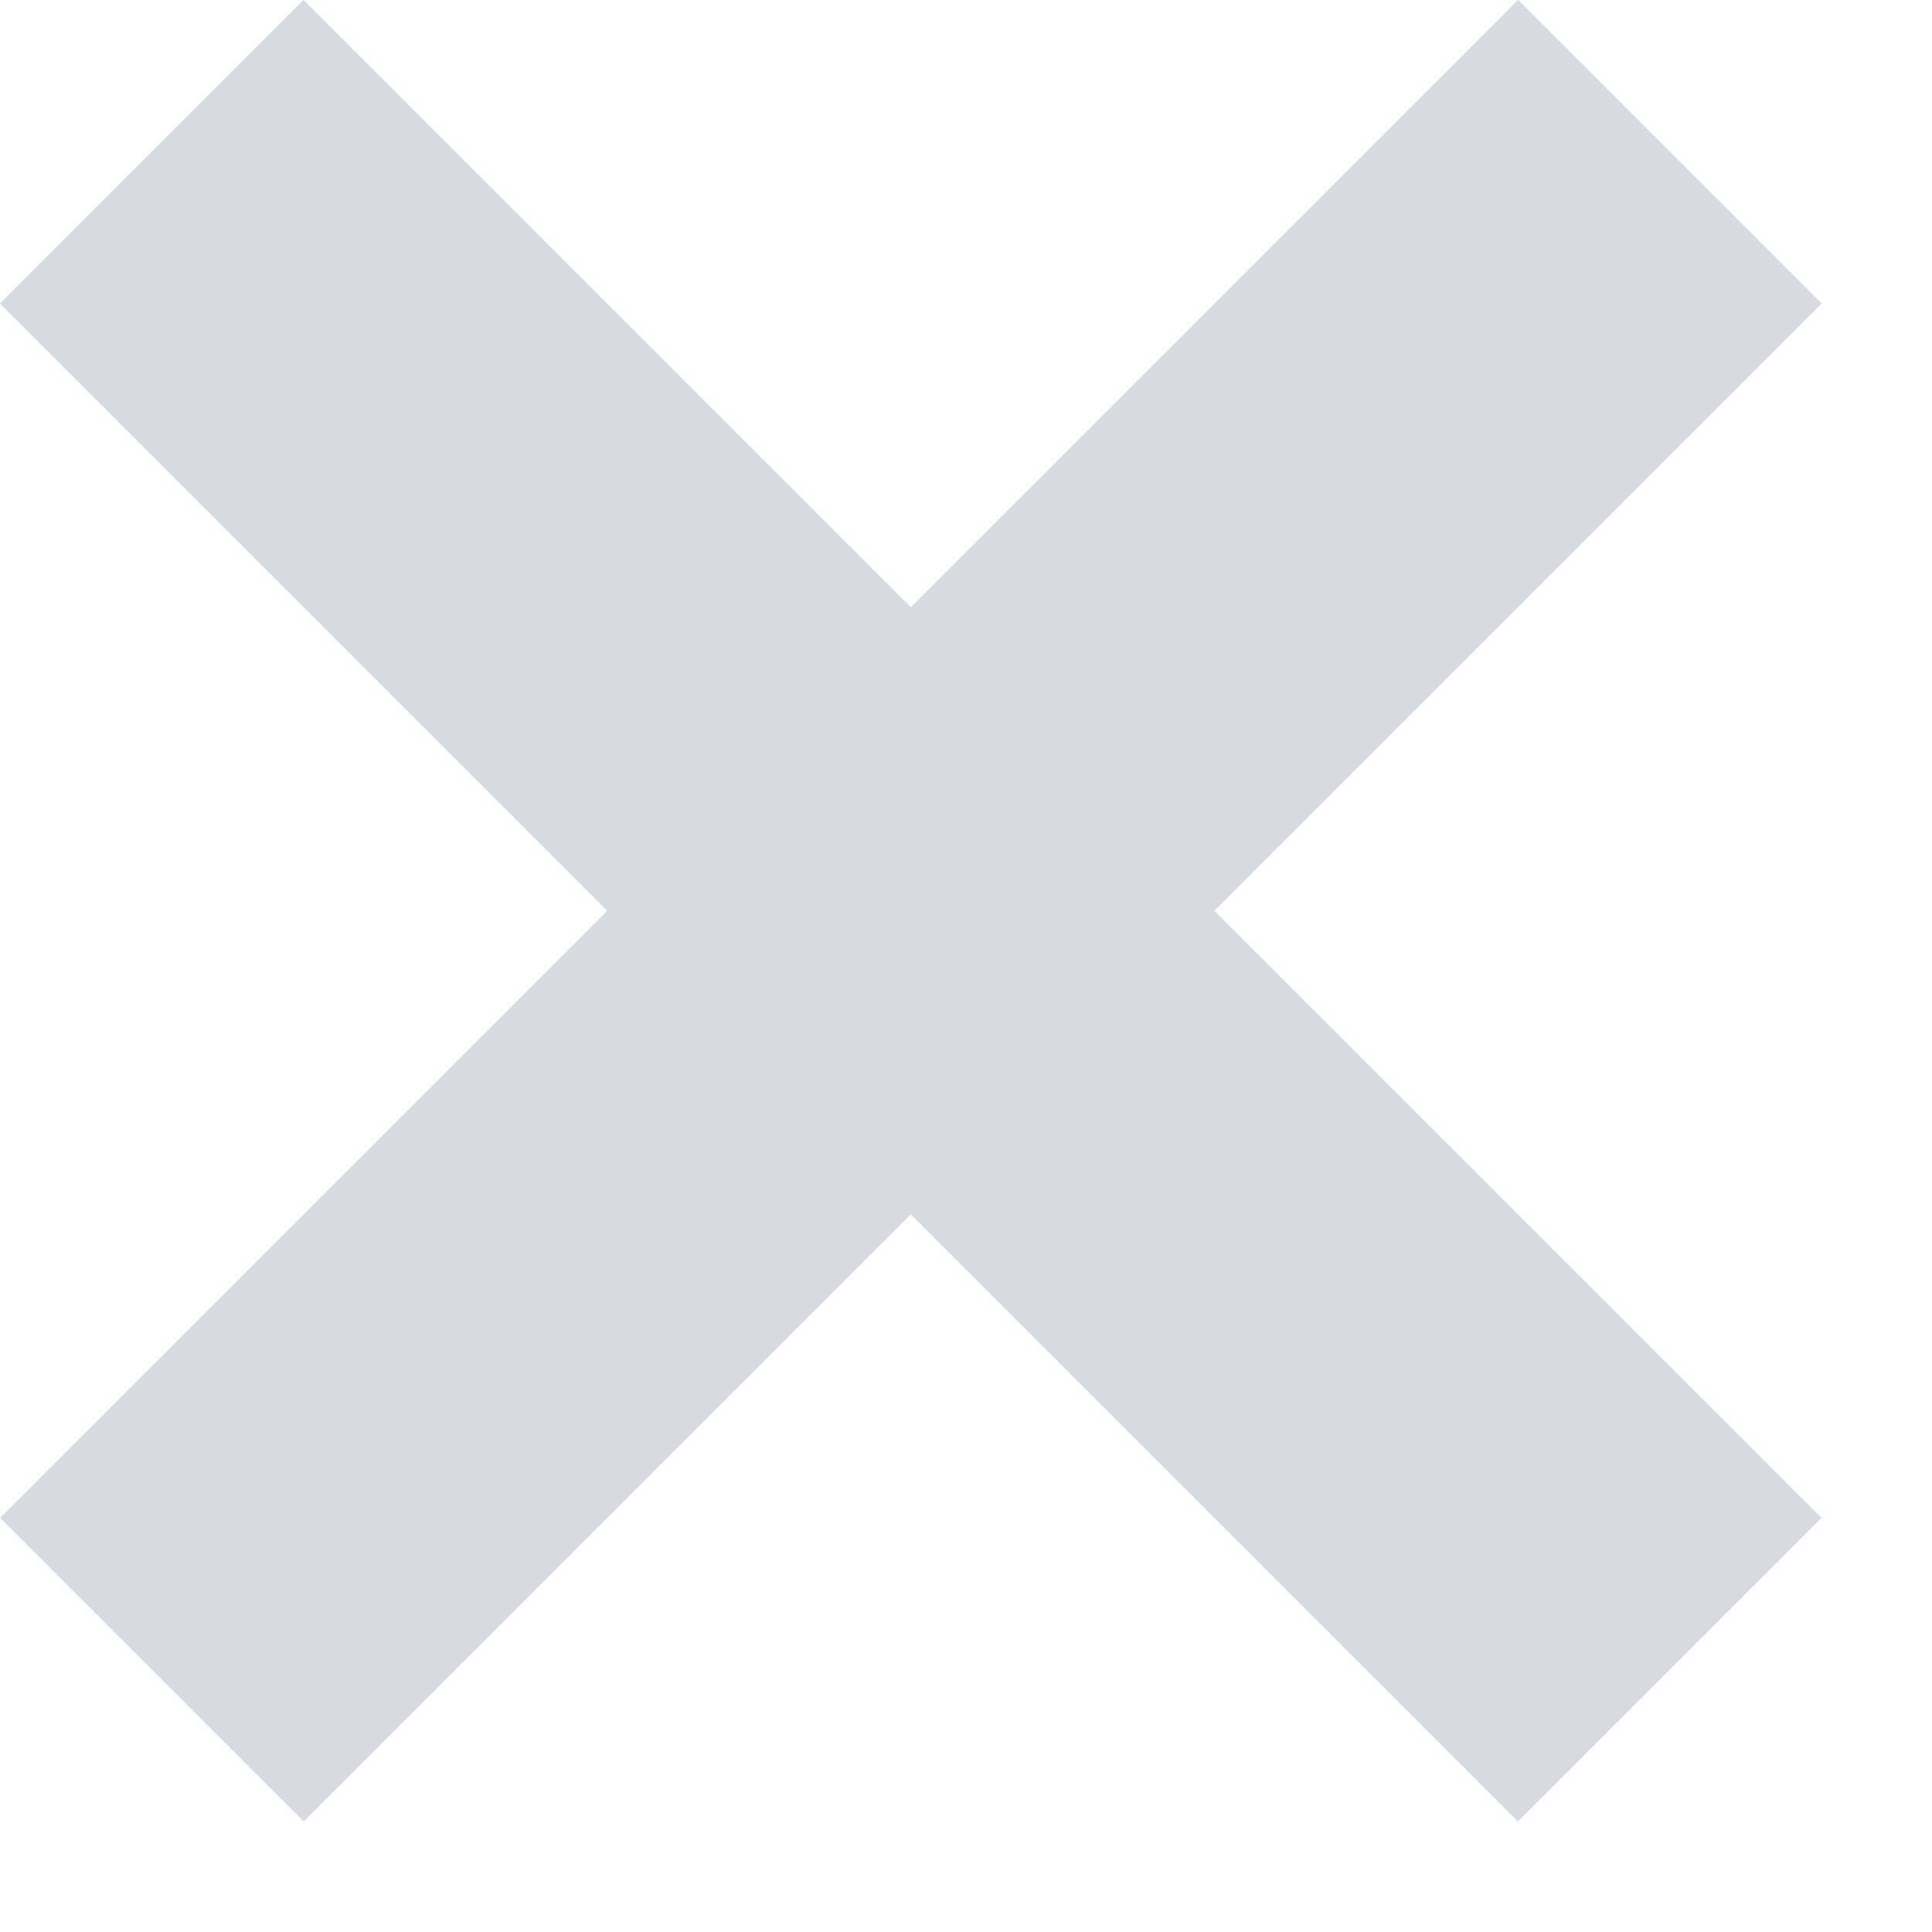
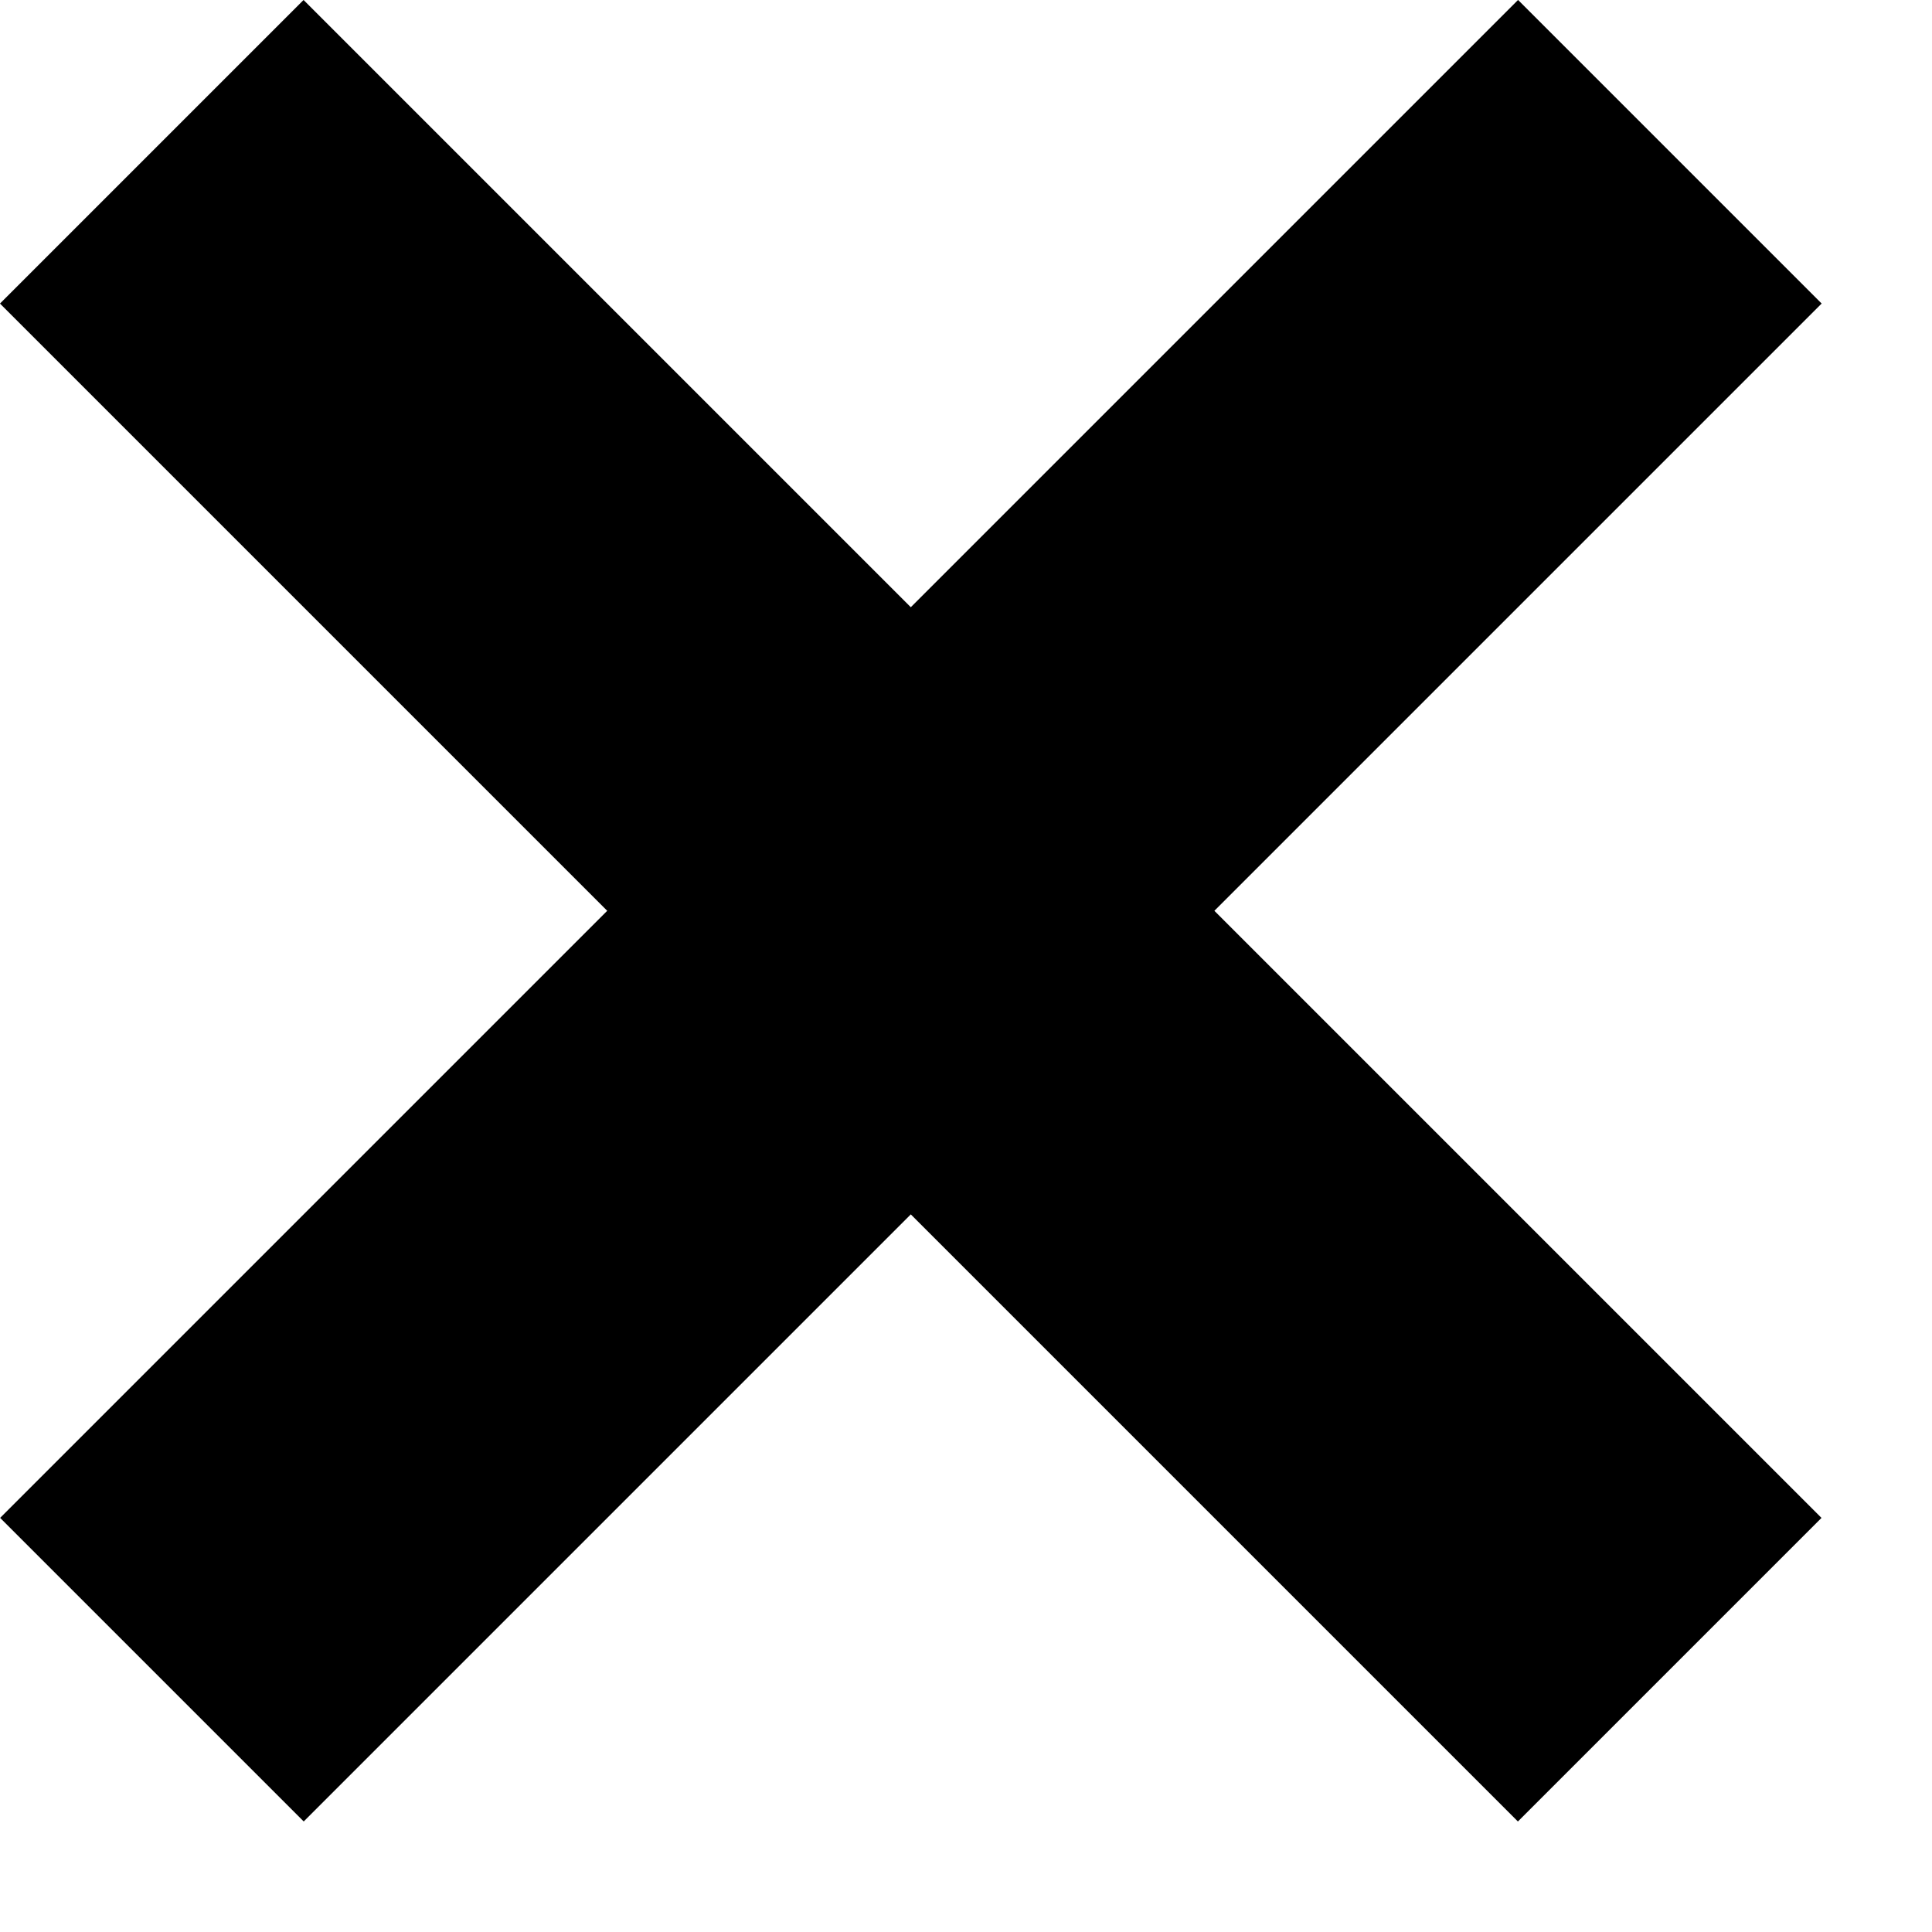
- <svg xmlns="http://www.w3.org/2000/svg" width="9" height="9" viewBox="0 0 9 9" fill="none">
-   <rect x="1.414" y="0" width="10" height="2" transform="rotate(45 1.41418 0.00012207)" fill="#D7DADE" />
-   <rect x="8.485" y="1.414" width="10" height="2" transform="rotate(135 8.48547 1.41418)" fill="#D7DADE" />
+ <svg xmlns="http://www.w3.org/2000/svg" width="9" height="9" viewBox="0 0 9 9">
+   <rect x="1.414" y="0" width="10" height="2" transform="rotate(45 1.41418 0.00012207)" />
+   <rect x="8.485" y="1.414" width="10" height="2" transform="rotate(135 8.48547 1.41418)" />
</svg>
